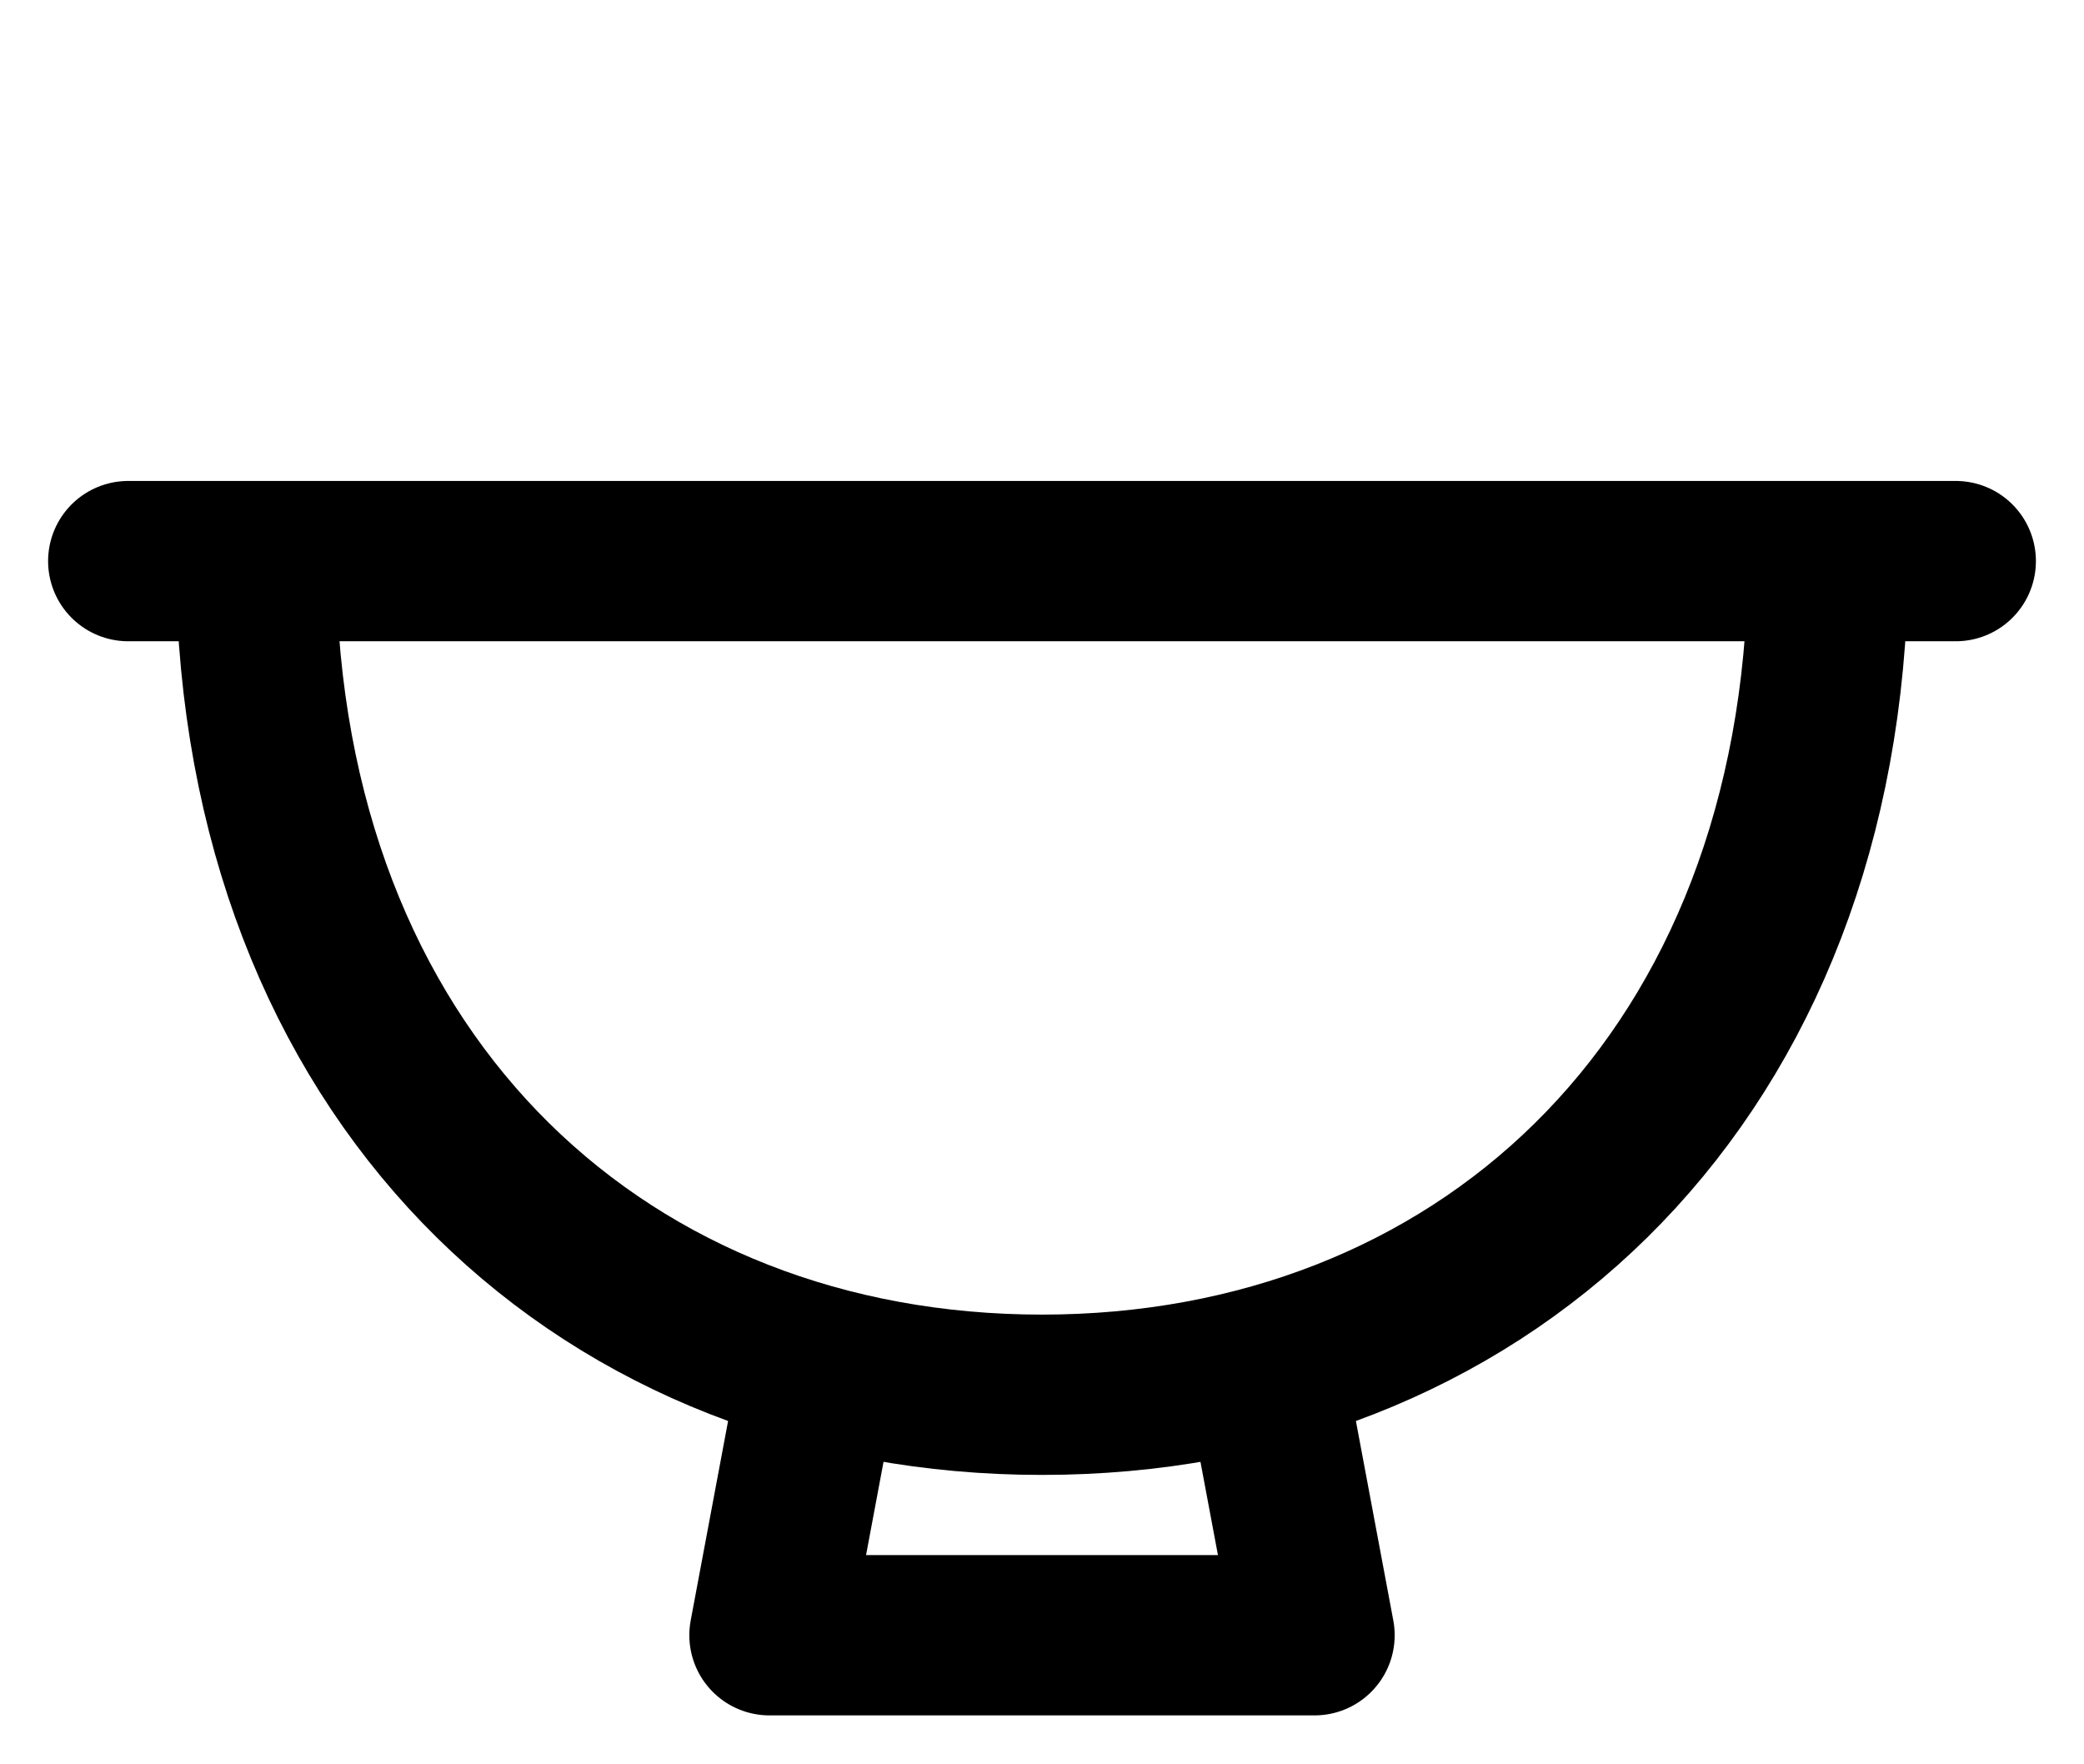
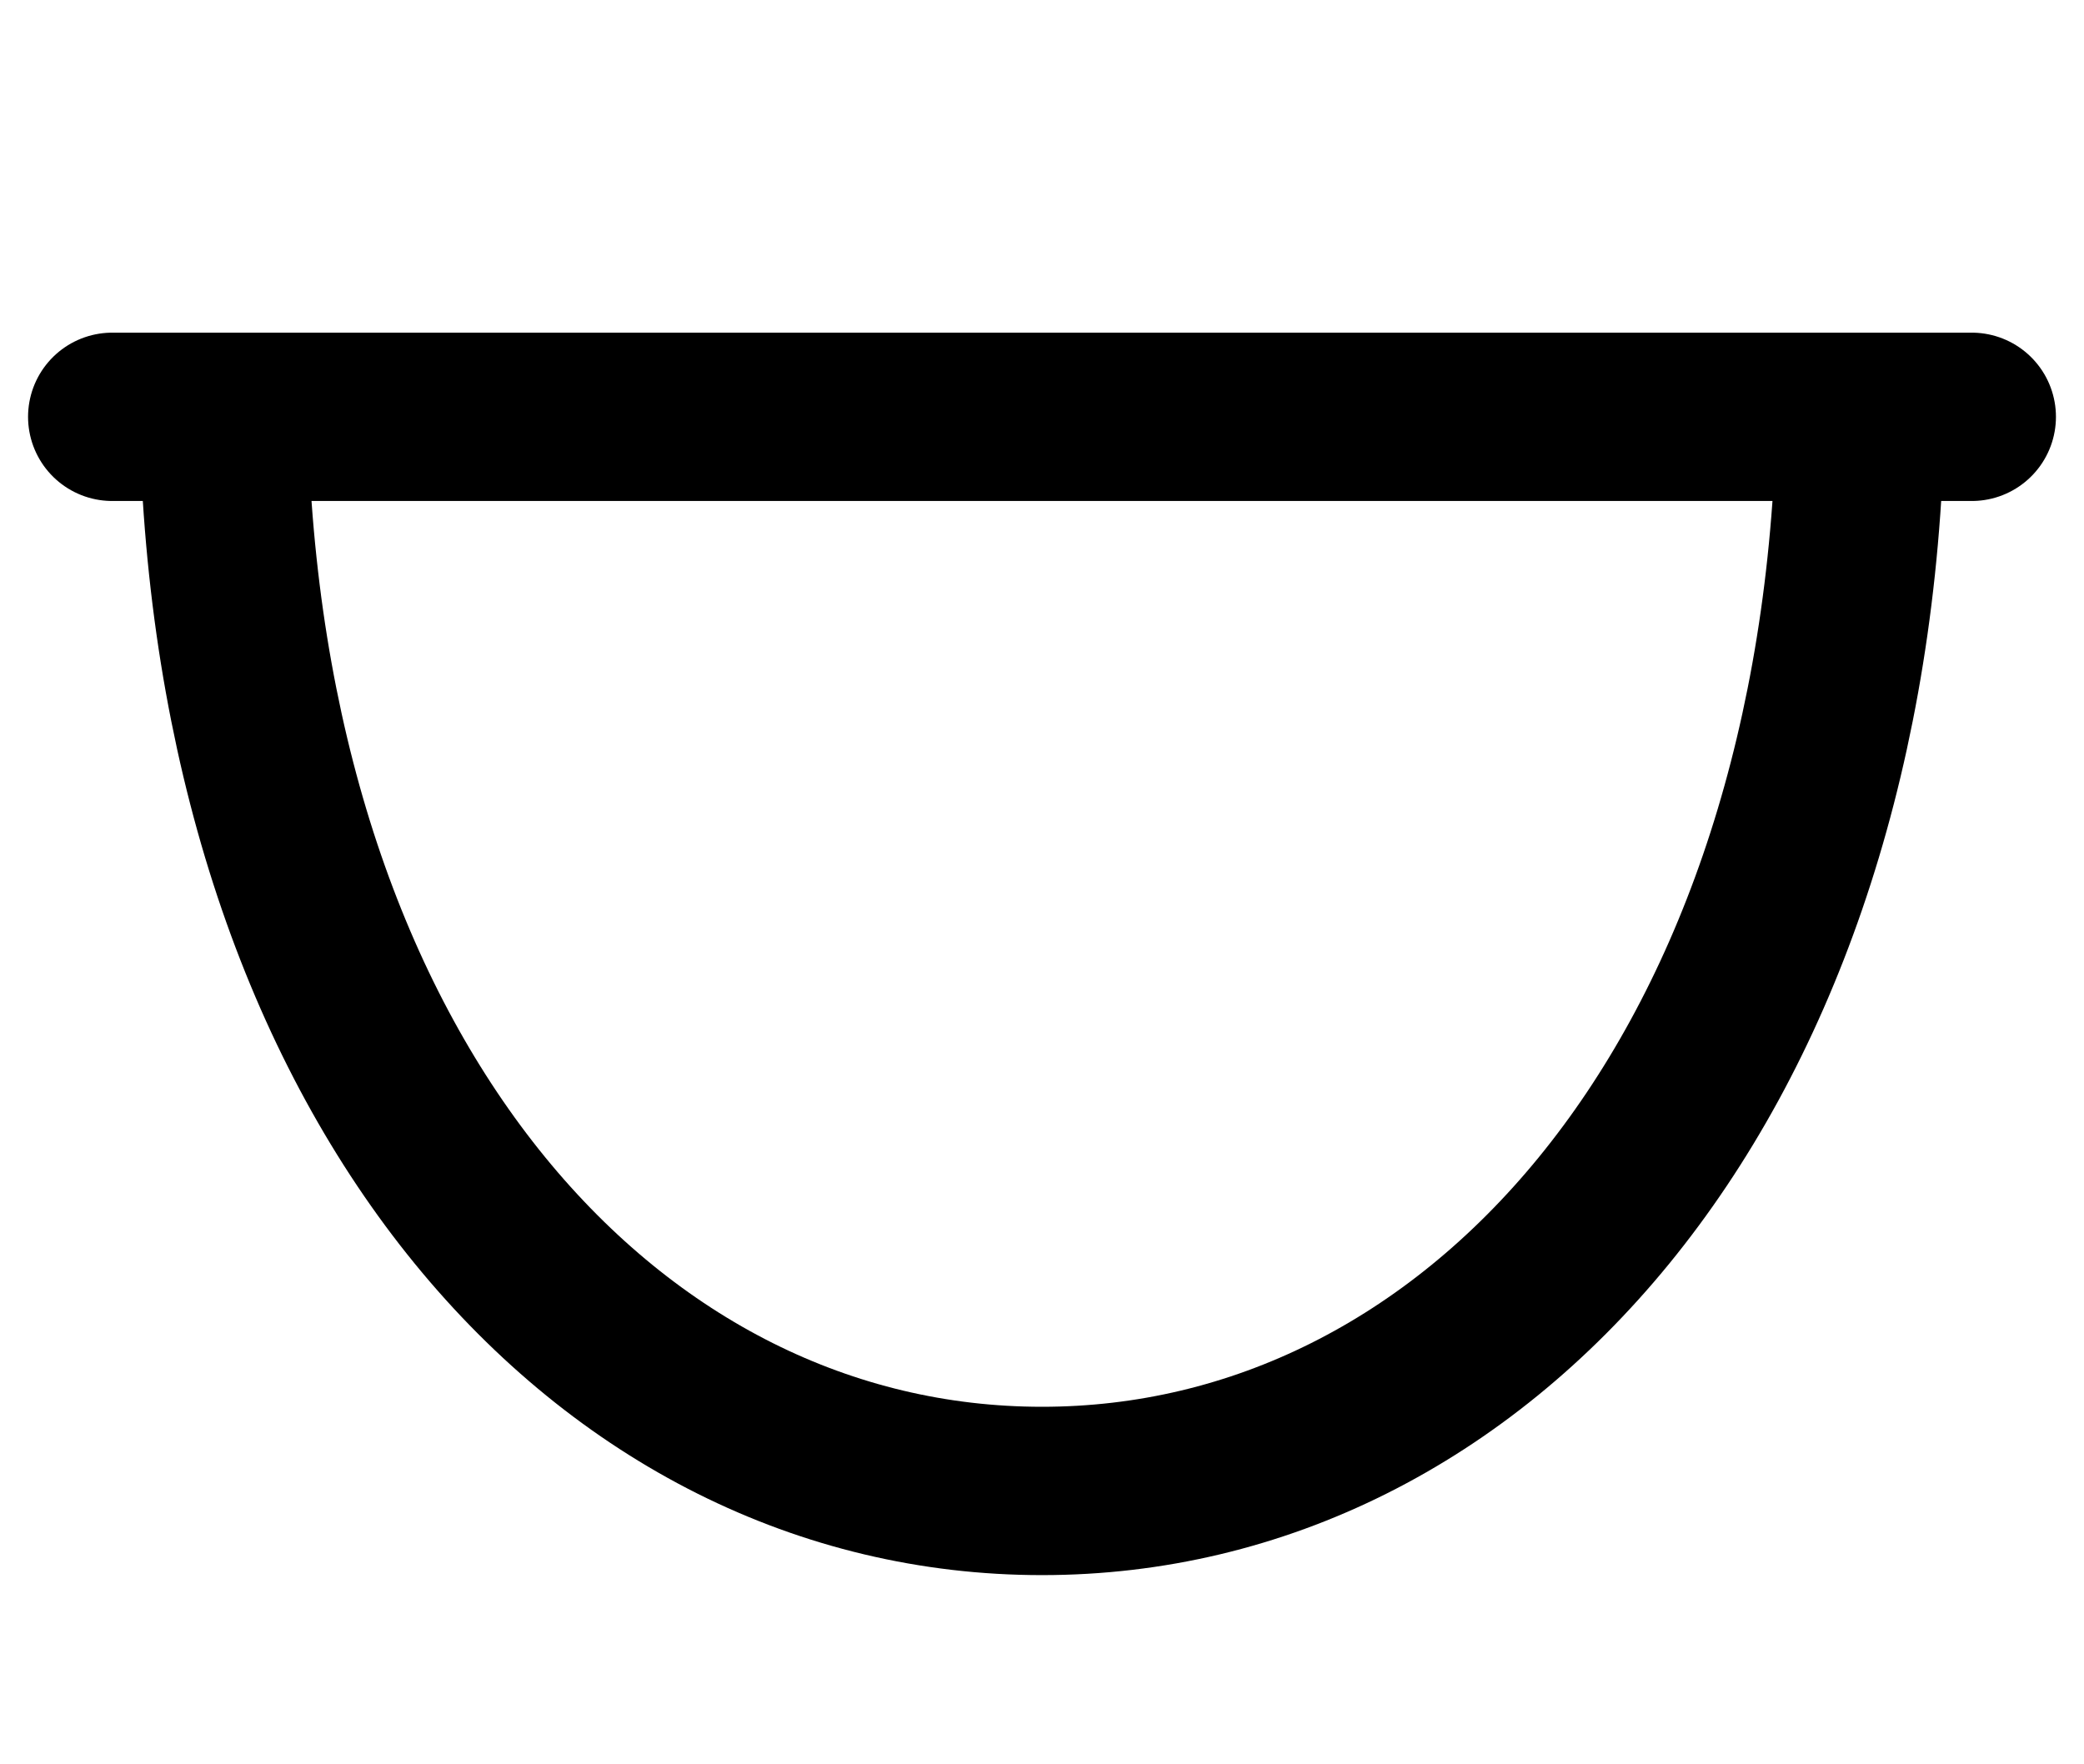
<svg xmlns="http://www.w3.org/2000/svg" width="26" height="22" viewBox="0 0 26 22">
-   <g fill="none" stroke="#000" stroke-width="2" stroke-linecap="round" stroke-linejoin="round">
-     <path d="M1.6 7 H24.4" />
-     <path d="M3.2 7.4 C3.4 13.6 7.6 17.4 13 17.4 C18.4 17.4 22.6 13.6 22.8 7.4" />
-     <path d="M10.2 17.2 L9.6 20.4 H16.4 L15.8 17.2" />
+   <g fill="none" stroke="#000" stroke-width="2.1" stroke-linecap="round" stroke-linejoin="round">
+     <path d="M1.4 5.2 H24.6" />
+     <path d="M2.8 5.6 C3.1 13.6 7.6 18.6 13 18.6 C18.4 18.6 22.9 13.6 23.2 5.6" />
  </g>
</svg>
